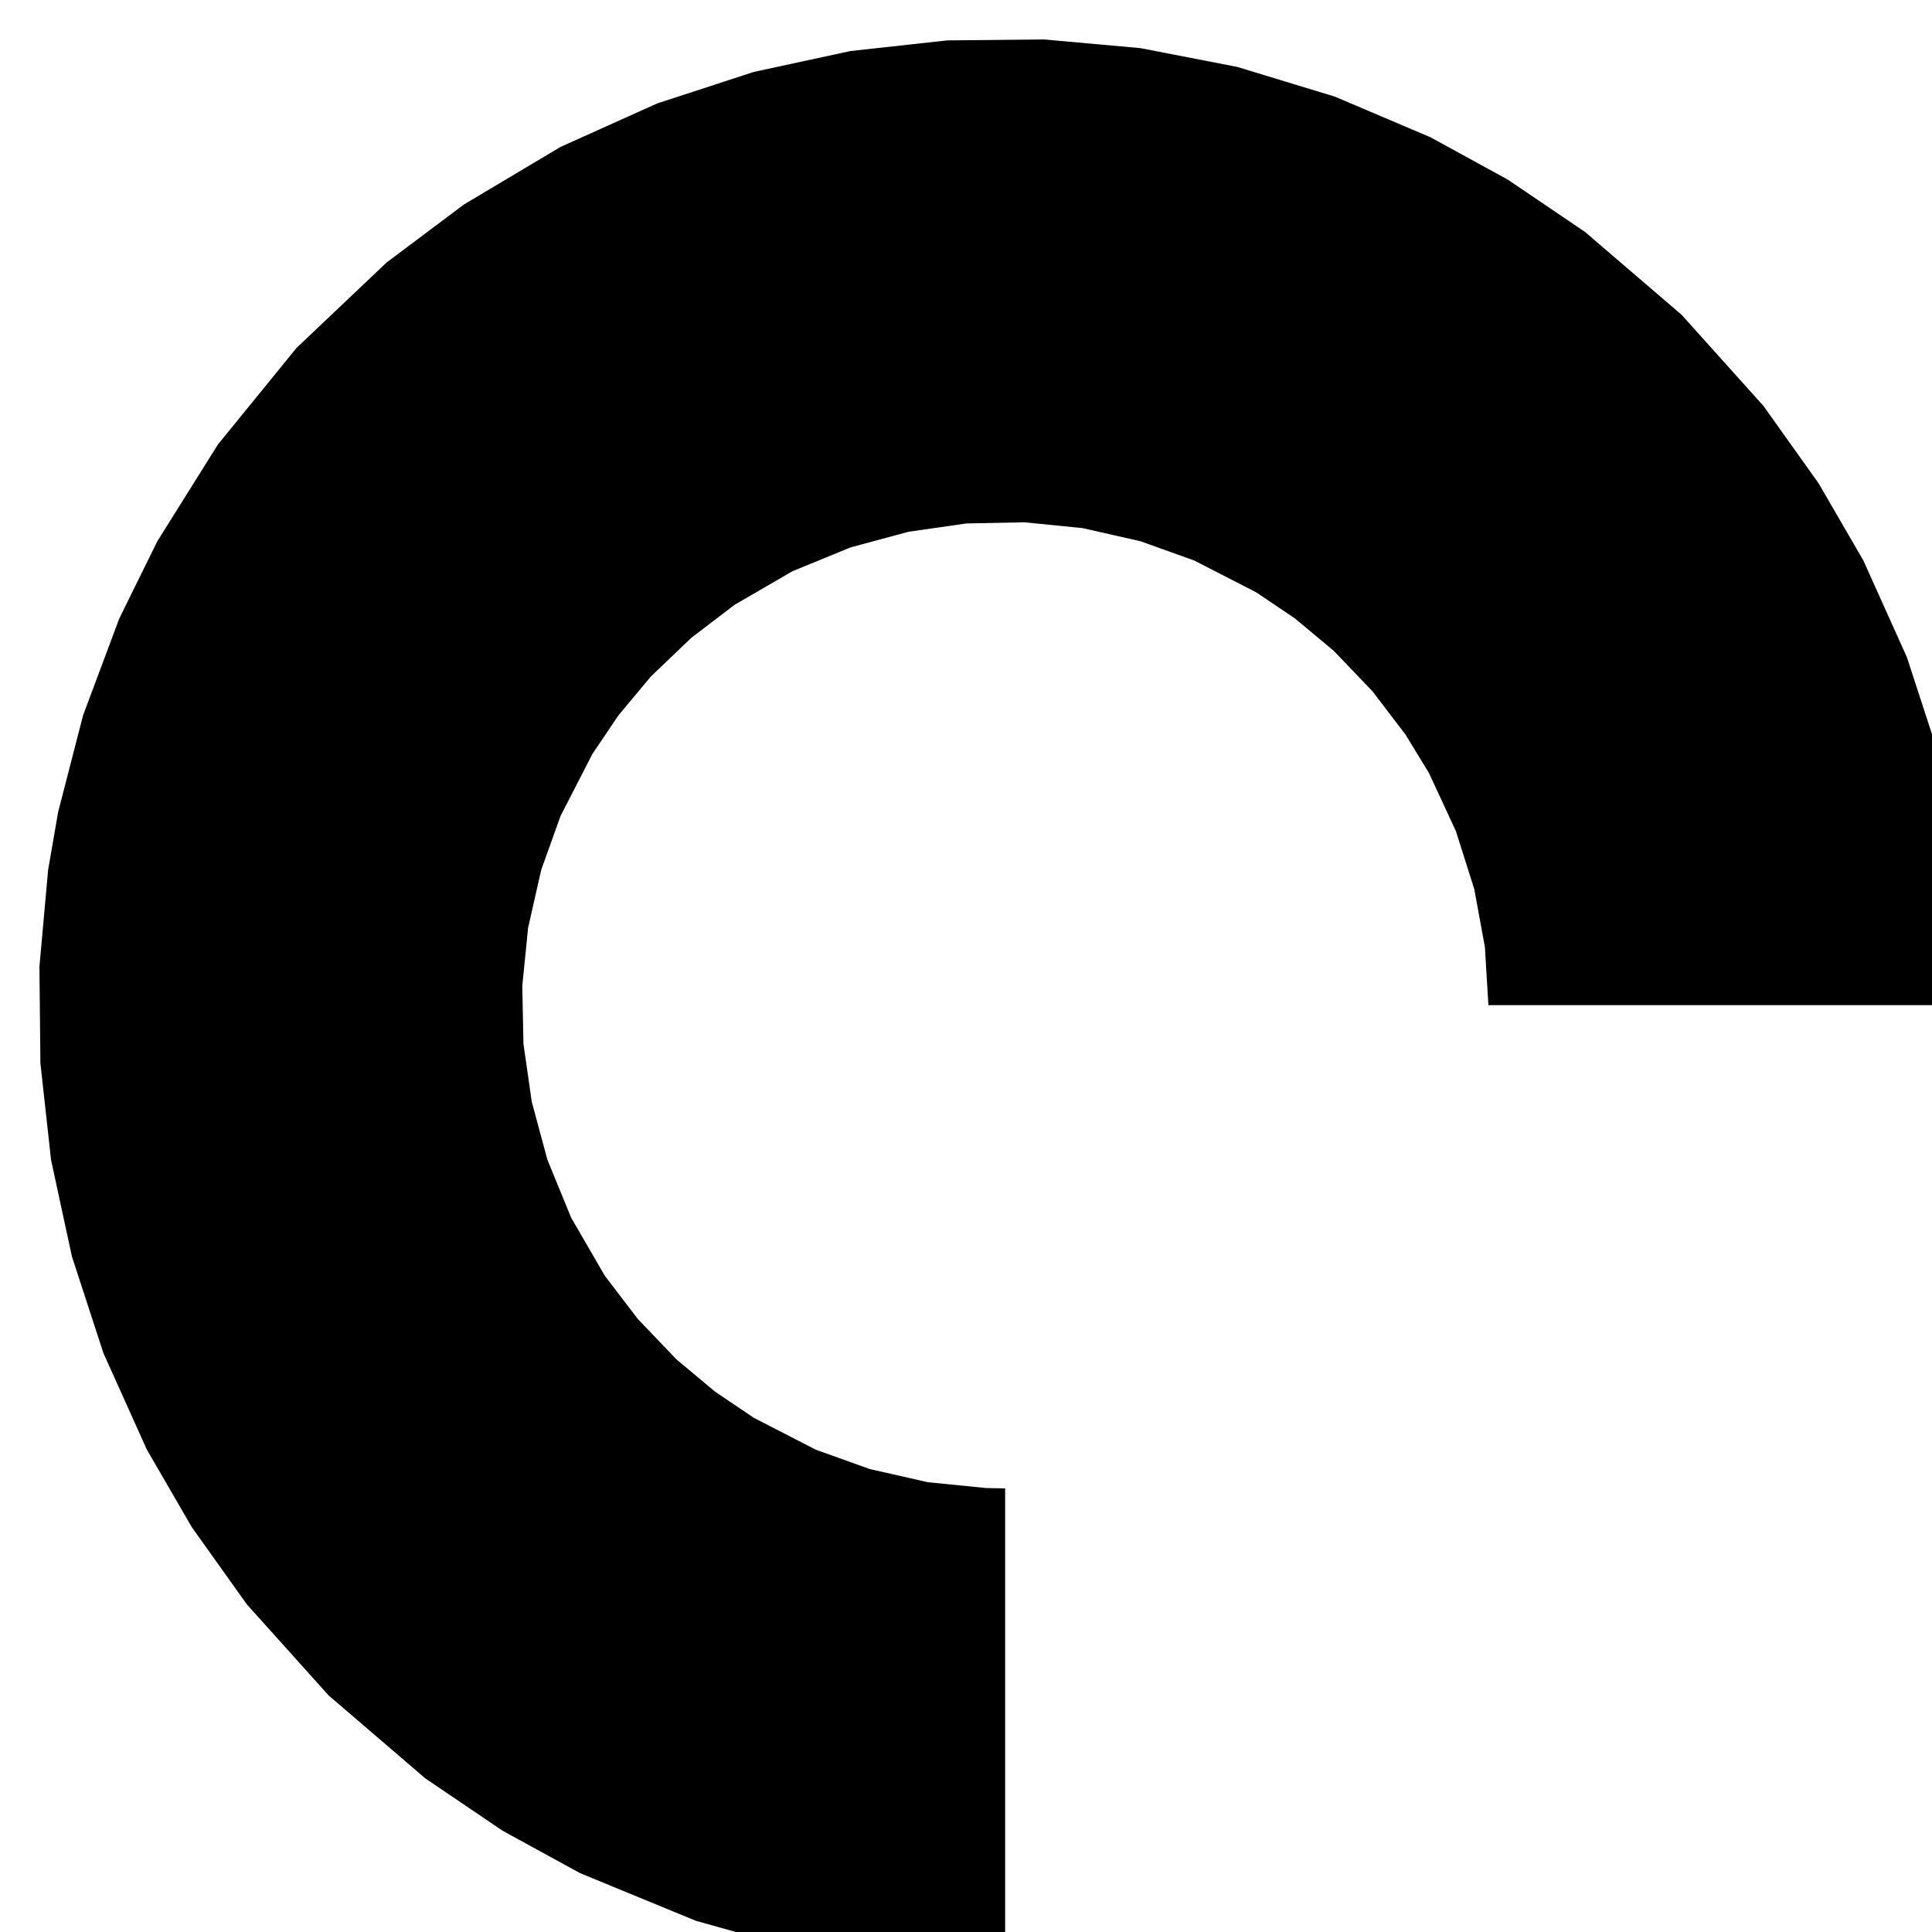
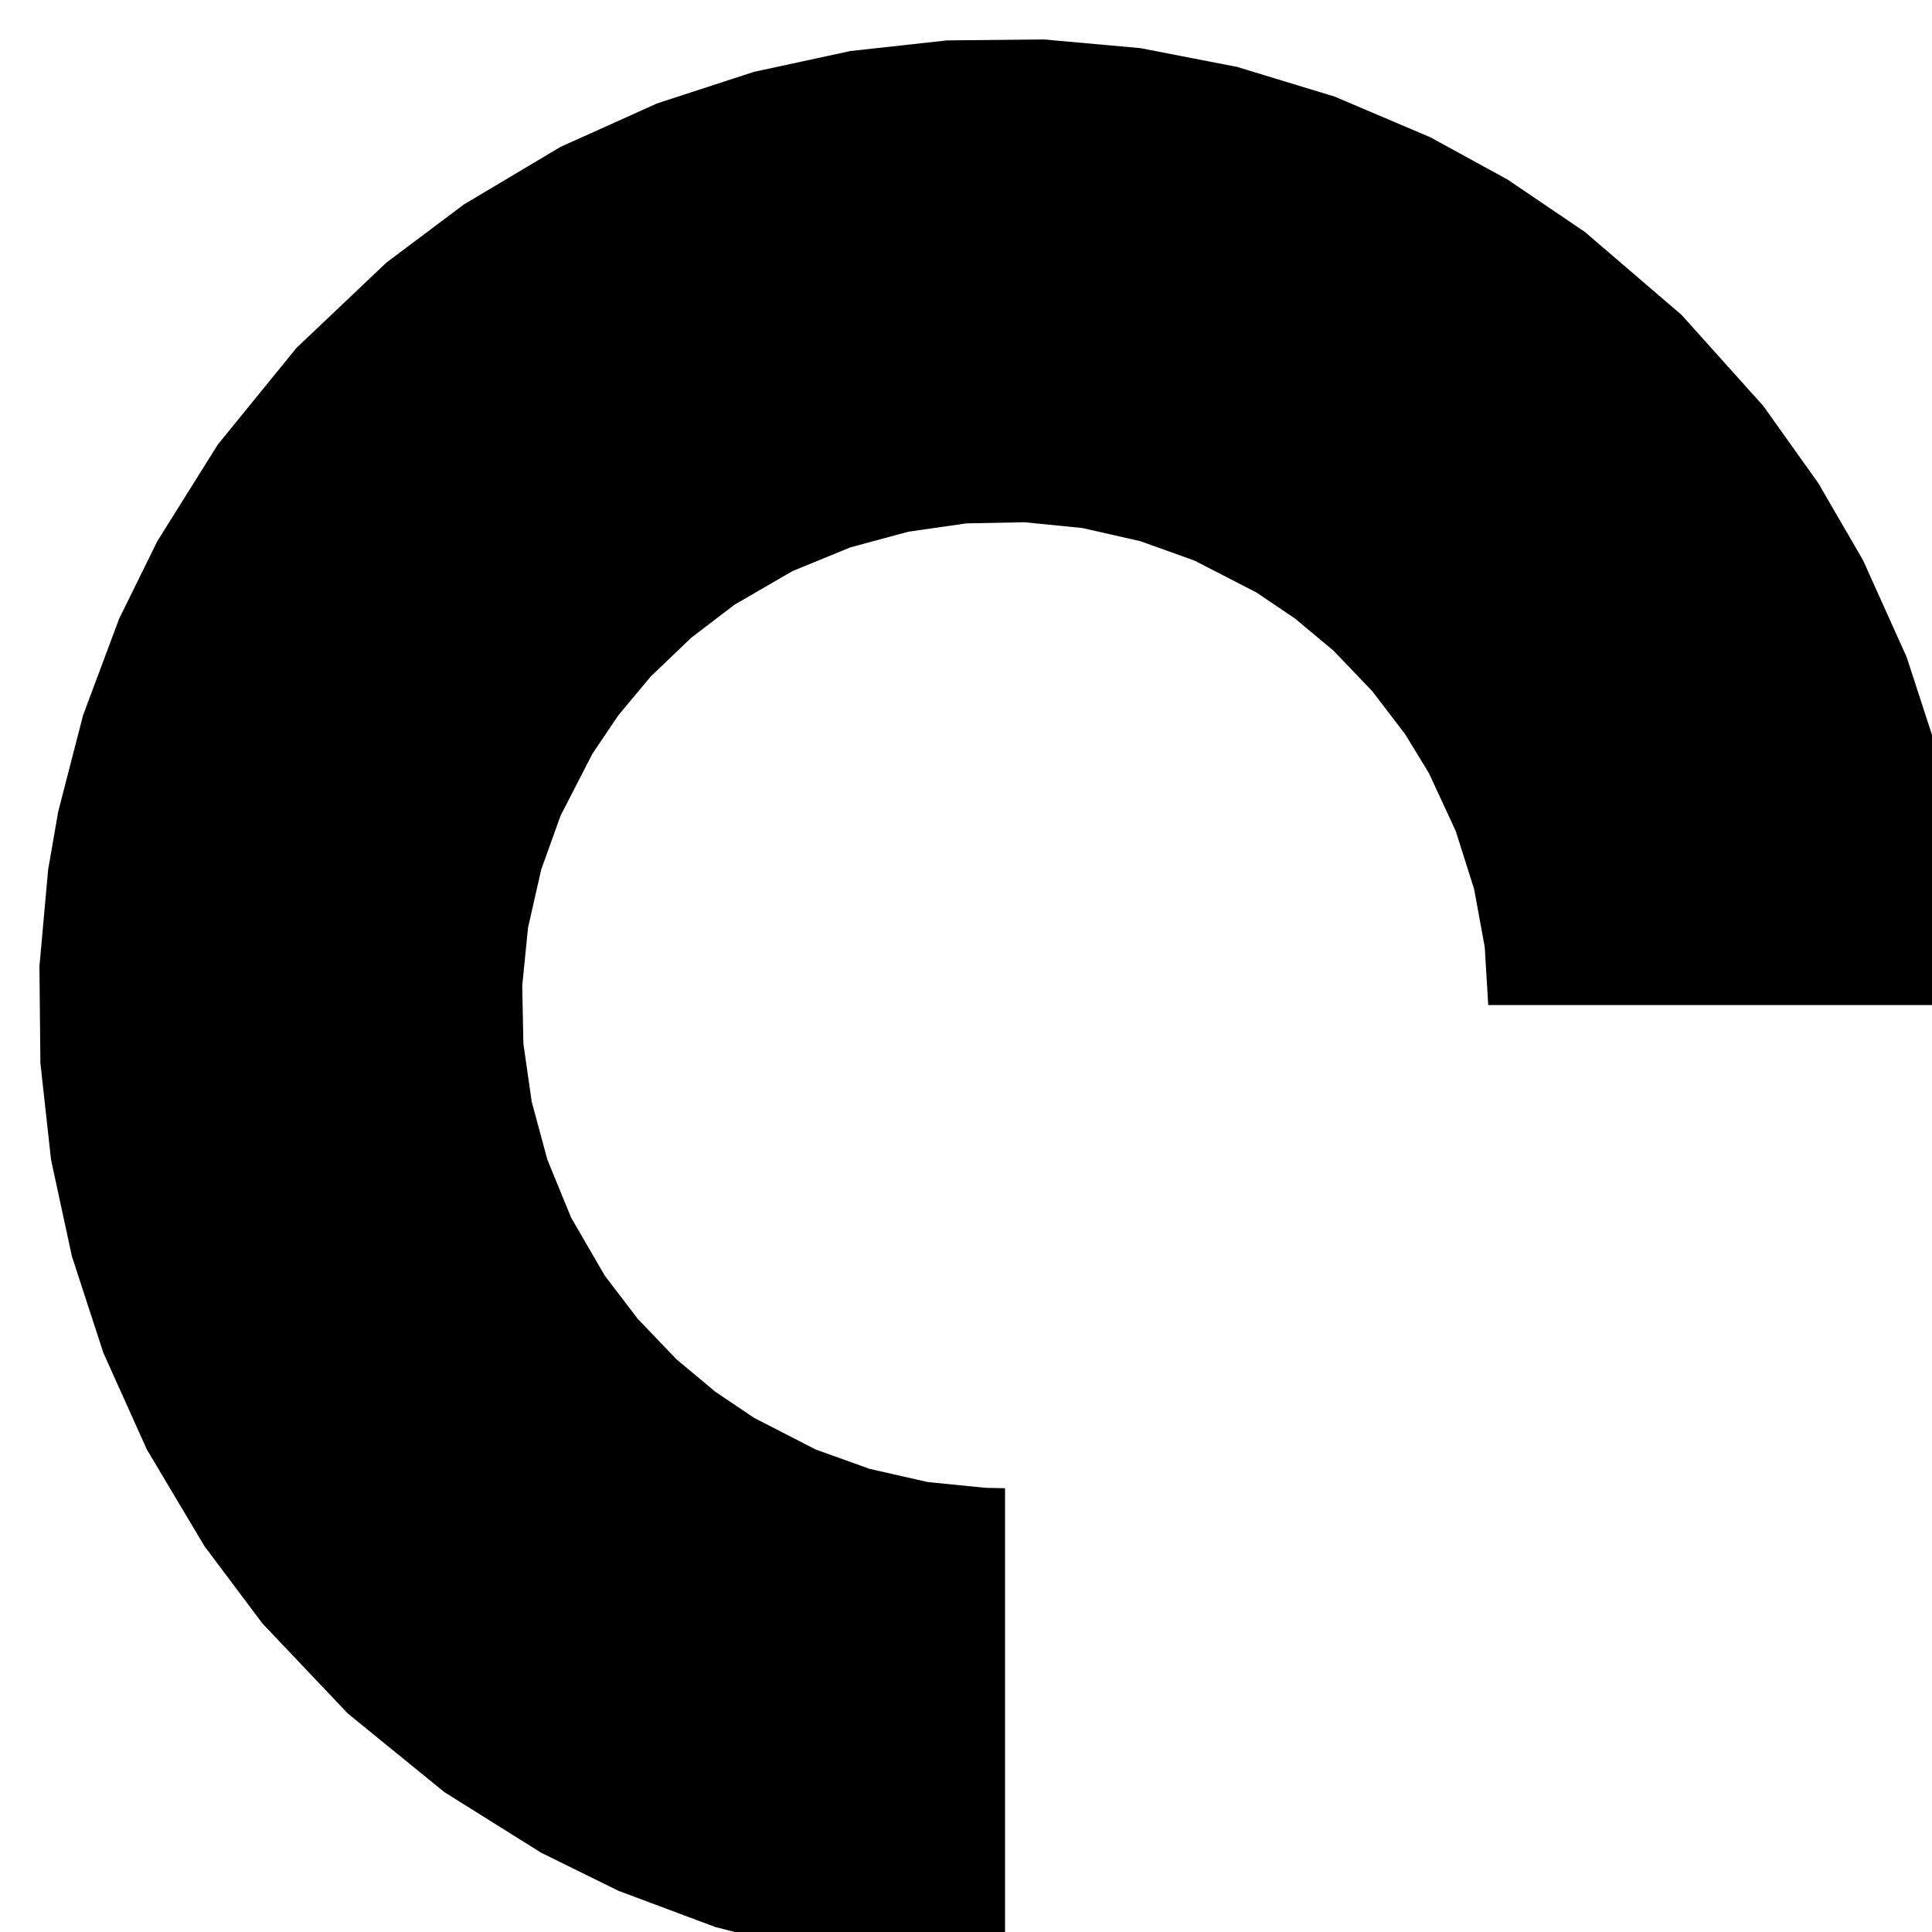
<svg xmlns="http://www.w3.org/2000/svg">
-   <path fill-rule="evenodd" style="fill: rgb(0, 0, 0); stroke: none; stroke-width: none;" d="M2.04,50.00 L2.09,55.00 L2.64,60.00 L3.72,65.00 L5.35,70.00 L7.60,75.00 L9.92,79.00 L12.77,83.00 L17.00,87.71 L22.00,92.00 L26.00,94.71 L30.00,96.90 L36.00,99.37 L41.00,100.77 L46.00,101.64 L51.00,101.99 L52.00,101.00 L52.00,77.00 L51.00,76.98 L48.00,76.68 L45.00,76.00 L42.21,75.00 L39.00,73.35 L37.00,72.00 L35.00,70.33 L33.00,68.24 L31.29,66.00 L29.55,63.00 L28.32,60.00 L27.51,57.00 L27.08,54.00 L27.02,51.00 L27.32,48.00 L28.00,45.00 L29.00,42.21 L30.65,39.00 L32.00,37.00 L33.67,35.00 L35.76,33.00 L38.00,31.29 L41.00,29.55 L44.00,28.32 L47.00,27.51 L50.00,27.08 L53.00,27.02 L56.00,27.32 L59.00,28.00 L61.79,29.00 L65.00,30.65 L67.00,32.00 L69.00,33.67 L71.00,35.76 L72.71,38.00 L73.93,40.00 L75.32,43.00 L76.27,46.00 L76.82,49.00 L77.00,52.00 L101.00,52.00 L101.99,51.00 L101.91,49.00 L101.36,44.00 L100.28,39.00 L98.65,34.00 L96.40,29.00 L94.08,25.00 L91.23,21.00 L87.00,16.29 L82.00,12.00 L78.00,9.29 L74.00,7.10 L69.06,5.00 L64.00,3.46 L59.00,2.49 L54.00,2.04 L49.00,2.09 L44.00,2.64 L39.00,3.72 L34.00,5.35 L29.00,7.60 L24.00,10.58 L20.00,13.58 L15.34,18.00 L11.27,23.00 L8.14,28.00 L6.17,32.00 L4.30,37.00 L3.01,42.00 L3.00,42.05 L2.49,45.00 L2.04,50.00 " />
+   <path fill-rule="evenodd" style="fill: rgb(0, 0, 0); stroke: none; stroke-width: none;" d="M2.04,50.00 L2.09,55.00 L2.64,60.00 L3.72,65.00 L5.35,70.00 L7.60,75.00 L10.58,80.00 L13.58,84.00 L18.00,88.66 L23.00,92.73 L28.00,95.86 L32.00,97.83 L37.00,99.70 L42.00,100.99 L47.00,101.75 L52.00,102.00 L52.00,77.00 L51.00,76.98 L48.00,76.68 L45.00,76.00 L42.21,75.00 L39.00,73.35 L37.00,72.00 L35.00,70.33 L33.00,68.24 L31.29,66.00 L29.55,63.00 L28.32,60.00 L27.51,57.00 L27.08,54.00 L27.02,51.00 L27.32,48.00 L28.00,45.00 L29.00,42.21 L30.65,39.00 L32.00,37.00 L33.67,35.00 L35.76,33.00 L38.00,31.29 L41.00,29.55 L44.00,28.32 L47.00,27.51 L50.00,27.08 L53.00,27.02 L56.00,27.32 L59.00,28.00 L61.79,29.00 L65.00,30.65 L67.00,32.00 L69.00,33.67 L71.00,35.76 L72.71,38.00 L73.93,40.00 L75.32,43.00 L76.27,46.00 L76.82,49.00 L77.00,52.00 L102.00,52.00 L101.91,49.00 L101.36,44.00 L100.28,39.00 L98.65,34.00 L96.40,29.00 L94.08,25.00 L91.23,21.00 L87.00,16.29 L82.00,12.00 L78.00,9.29 L74.00,7.10 L69.06,5.00 L64.00,3.46 L59.00,2.49 L54.00,2.04 L49.00,2.09 L44.00,2.64 L39.00,3.72 L34.00,5.35 L29.00,7.60 L24.00,10.58 L20.00,13.58 L15.34,18.00 L11.27,23.00 L8.14,28.00 L6.17,32.00 L4.30,37.00 L3.01,42.00 L3.01,42.00 L2.49,45.00 L2.04,50.00 " />
</svg>
